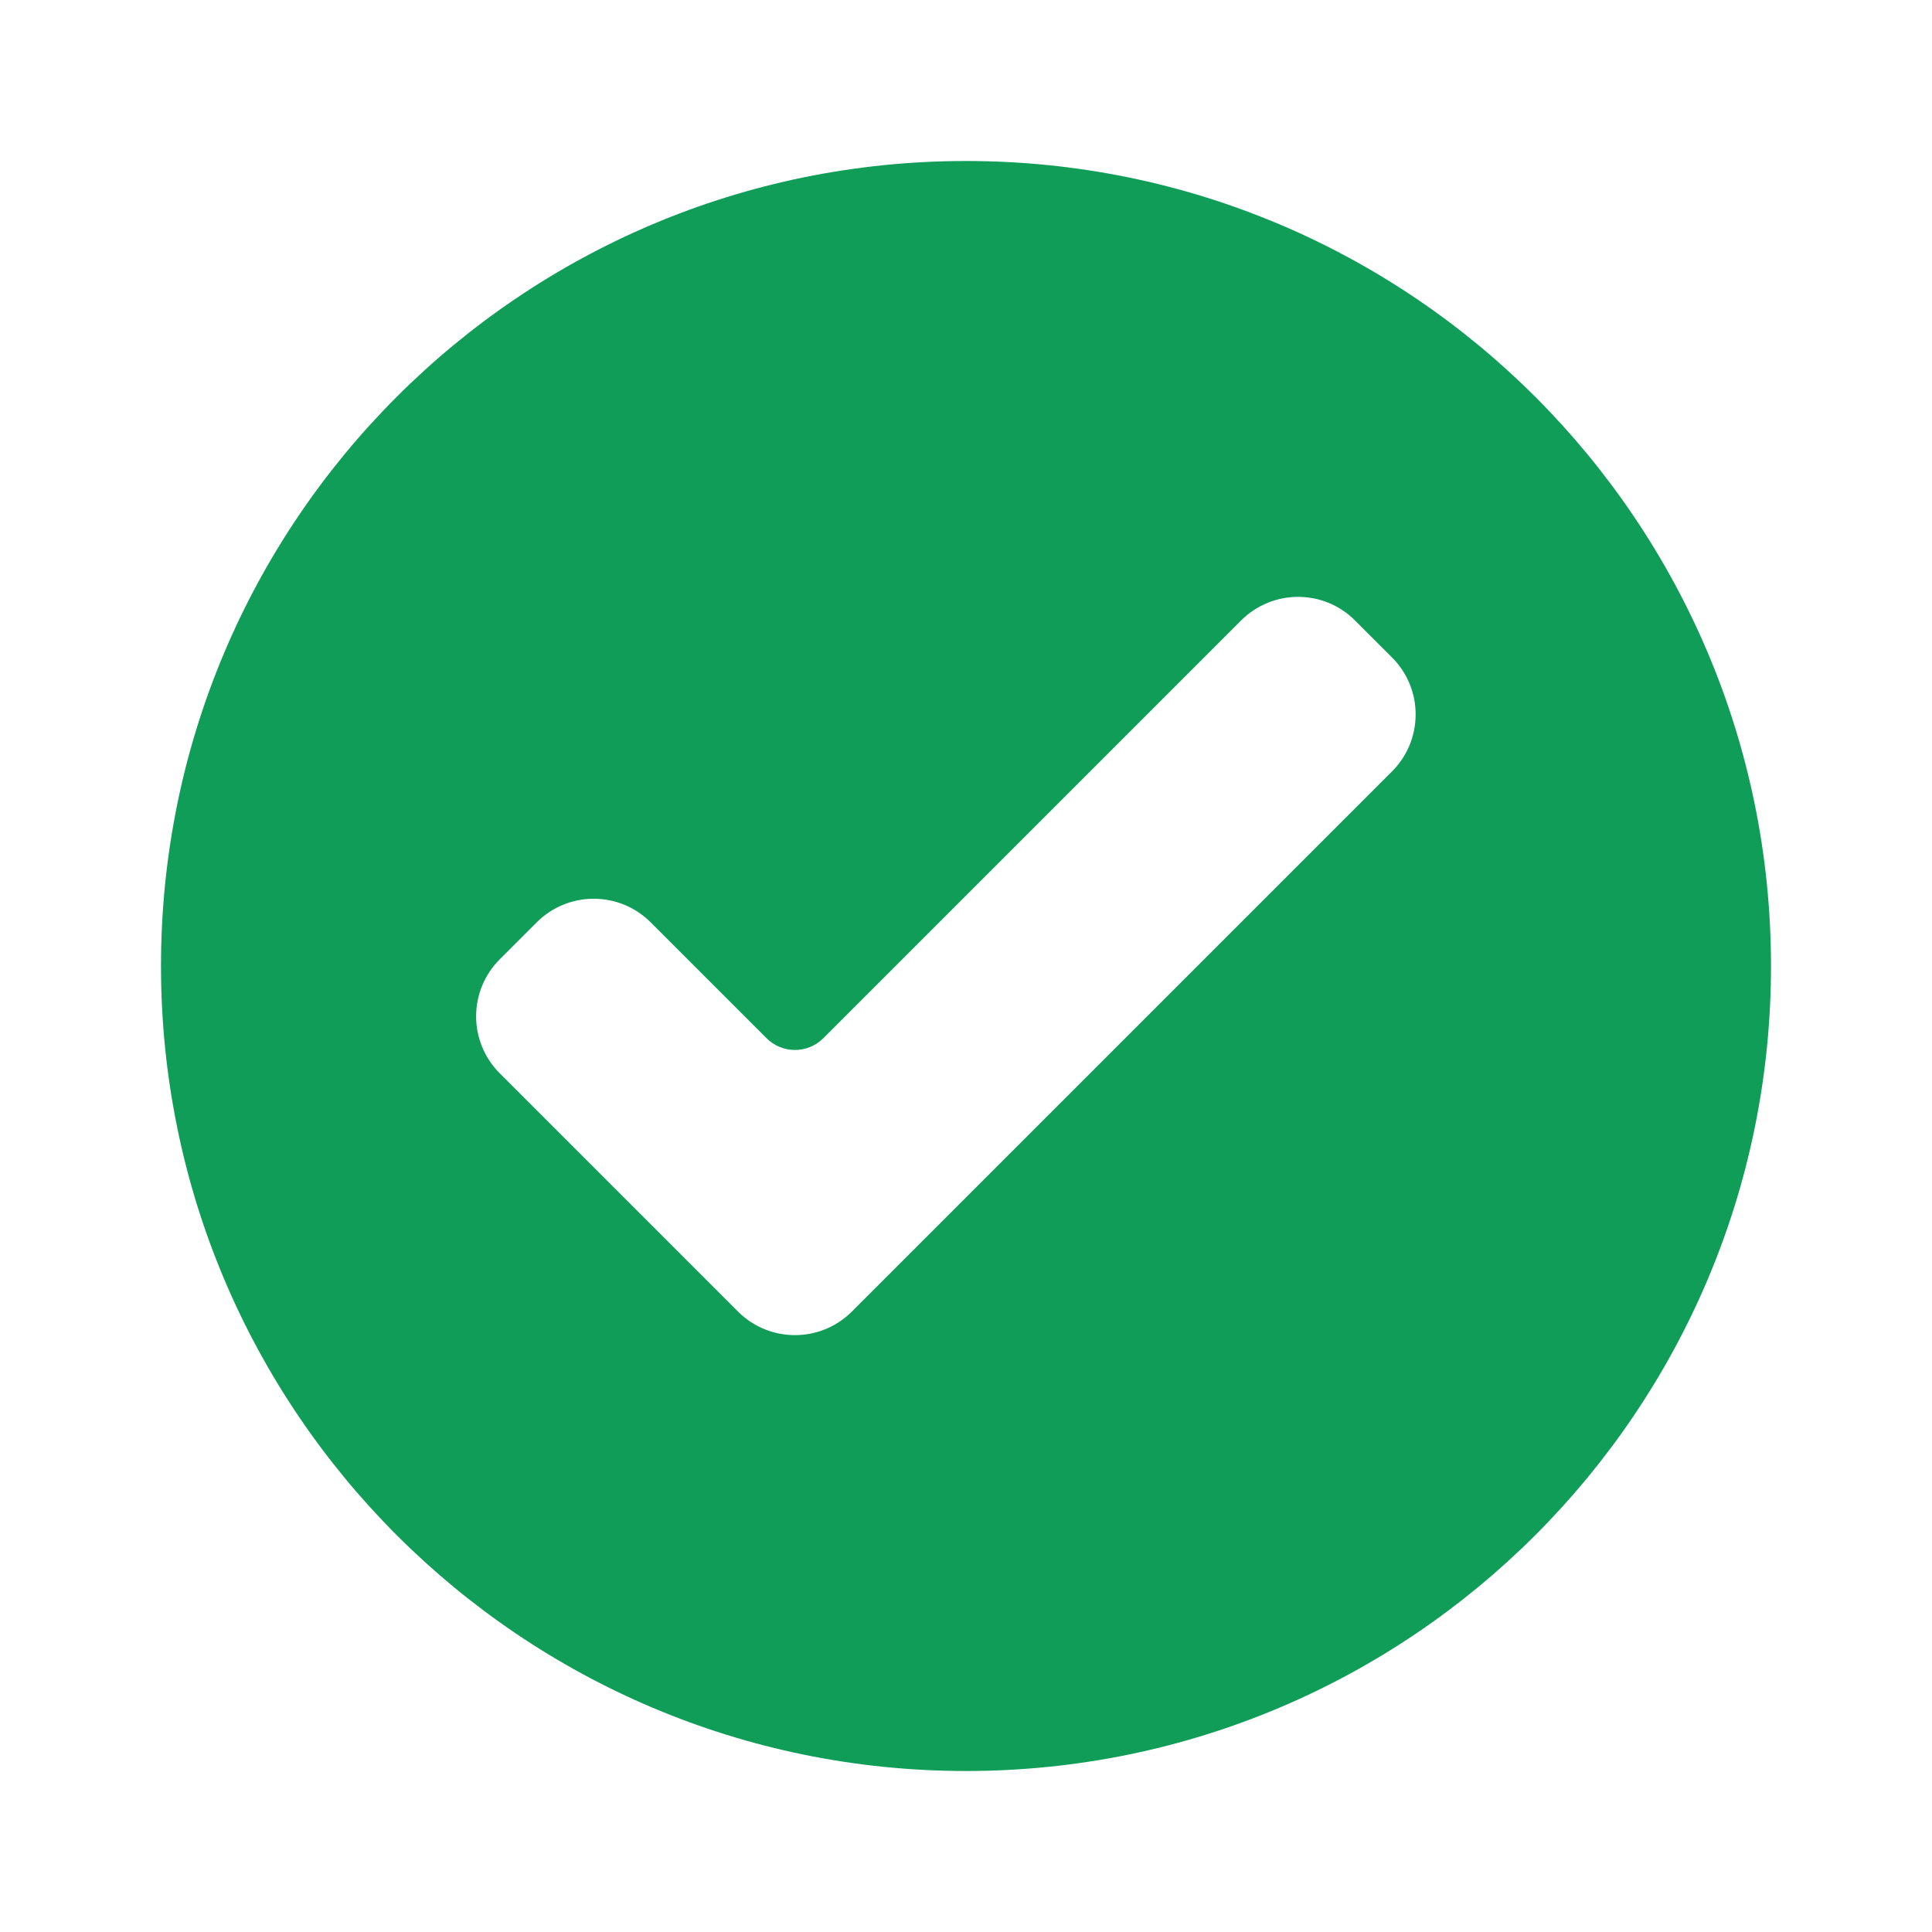
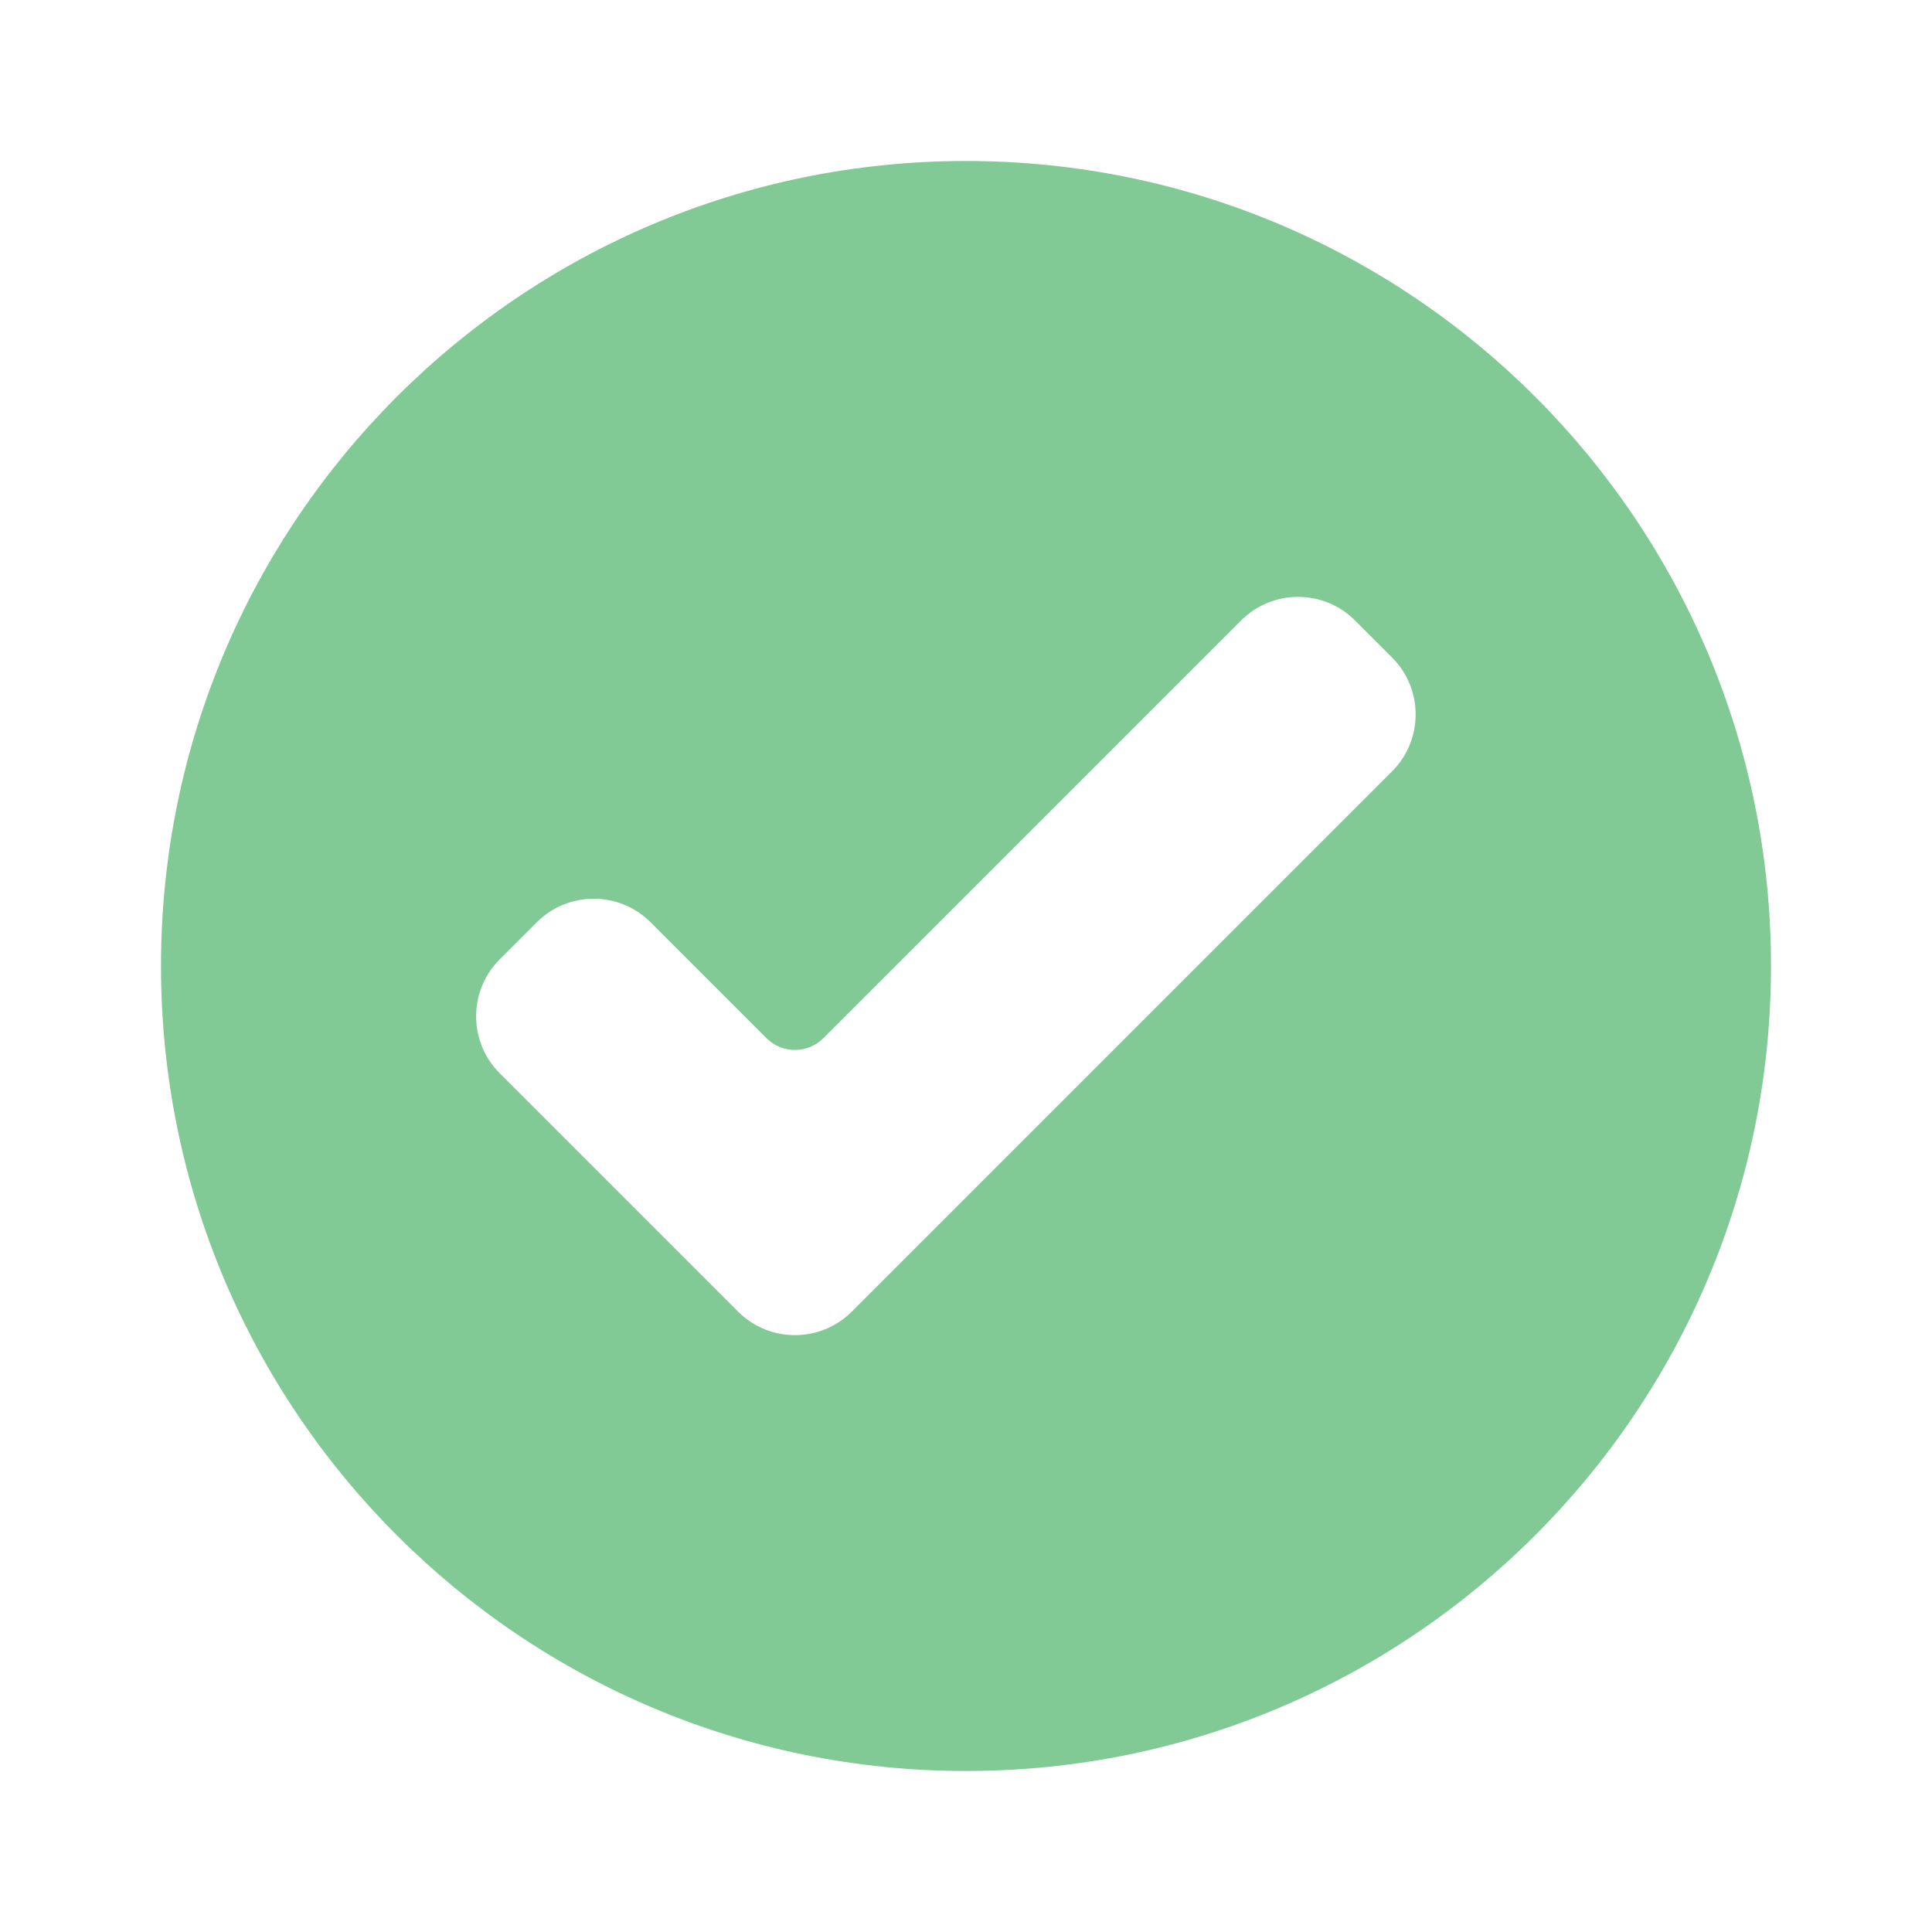
<svg xmlns="http://www.w3.org/2000/svg" width="24" height="24" viewBox="0 0 24 24" fill="none">
-   <path d="M12 2C17.523 2 22 6.477 22 12C22 17.523 17.523 22 12 22C6.477 22 2 17.523 2 12C2 6.477 6.477 2 12 2ZM16.832 7.707C16.442 7.317 15.809 7.317 15.418 7.707L10.229 12.896C10.033 13.092 9.717 13.092 9.521 12.896L8.082 11.457C7.692 11.067 7.058 11.067 6.668 11.457L6.207 11.918C5.817 12.309 5.817 12.941 6.207 13.332L9.168 16.293C9.558 16.683 10.191 16.683 10.582 16.293L17.293 9.582C17.683 9.192 17.683 8.558 17.293 8.168L16.832 7.707Z" fill="#0f9d58" />
+   <path d="M12 2C17.523 2 22 6.477 22 12C22 17.523 17.523 22 12 22C6.477 22 2 17.523 2 12C2 6.477 6.477 2 12 2ZM16.832 7.707C16.442 7.317 15.809 7.317 15.418 7.707L10.229 12.896C10.033 13.092 9.717 13.092 9.521 12.896L8.082 11.457C7.692 11.067 7.058 11.067 6.668 11.457L6.207 11.918C5.817 12.309 5.817 12.941 6.207 13.332L9.168 16.293C9.558 16.683 10.191 16.683 10.582 16.293L17.293 9.582C17.683 9.192 17.683 8.558 17.293 8.168L16.832 7.707Z" fill="#81C995" />
</svg>
